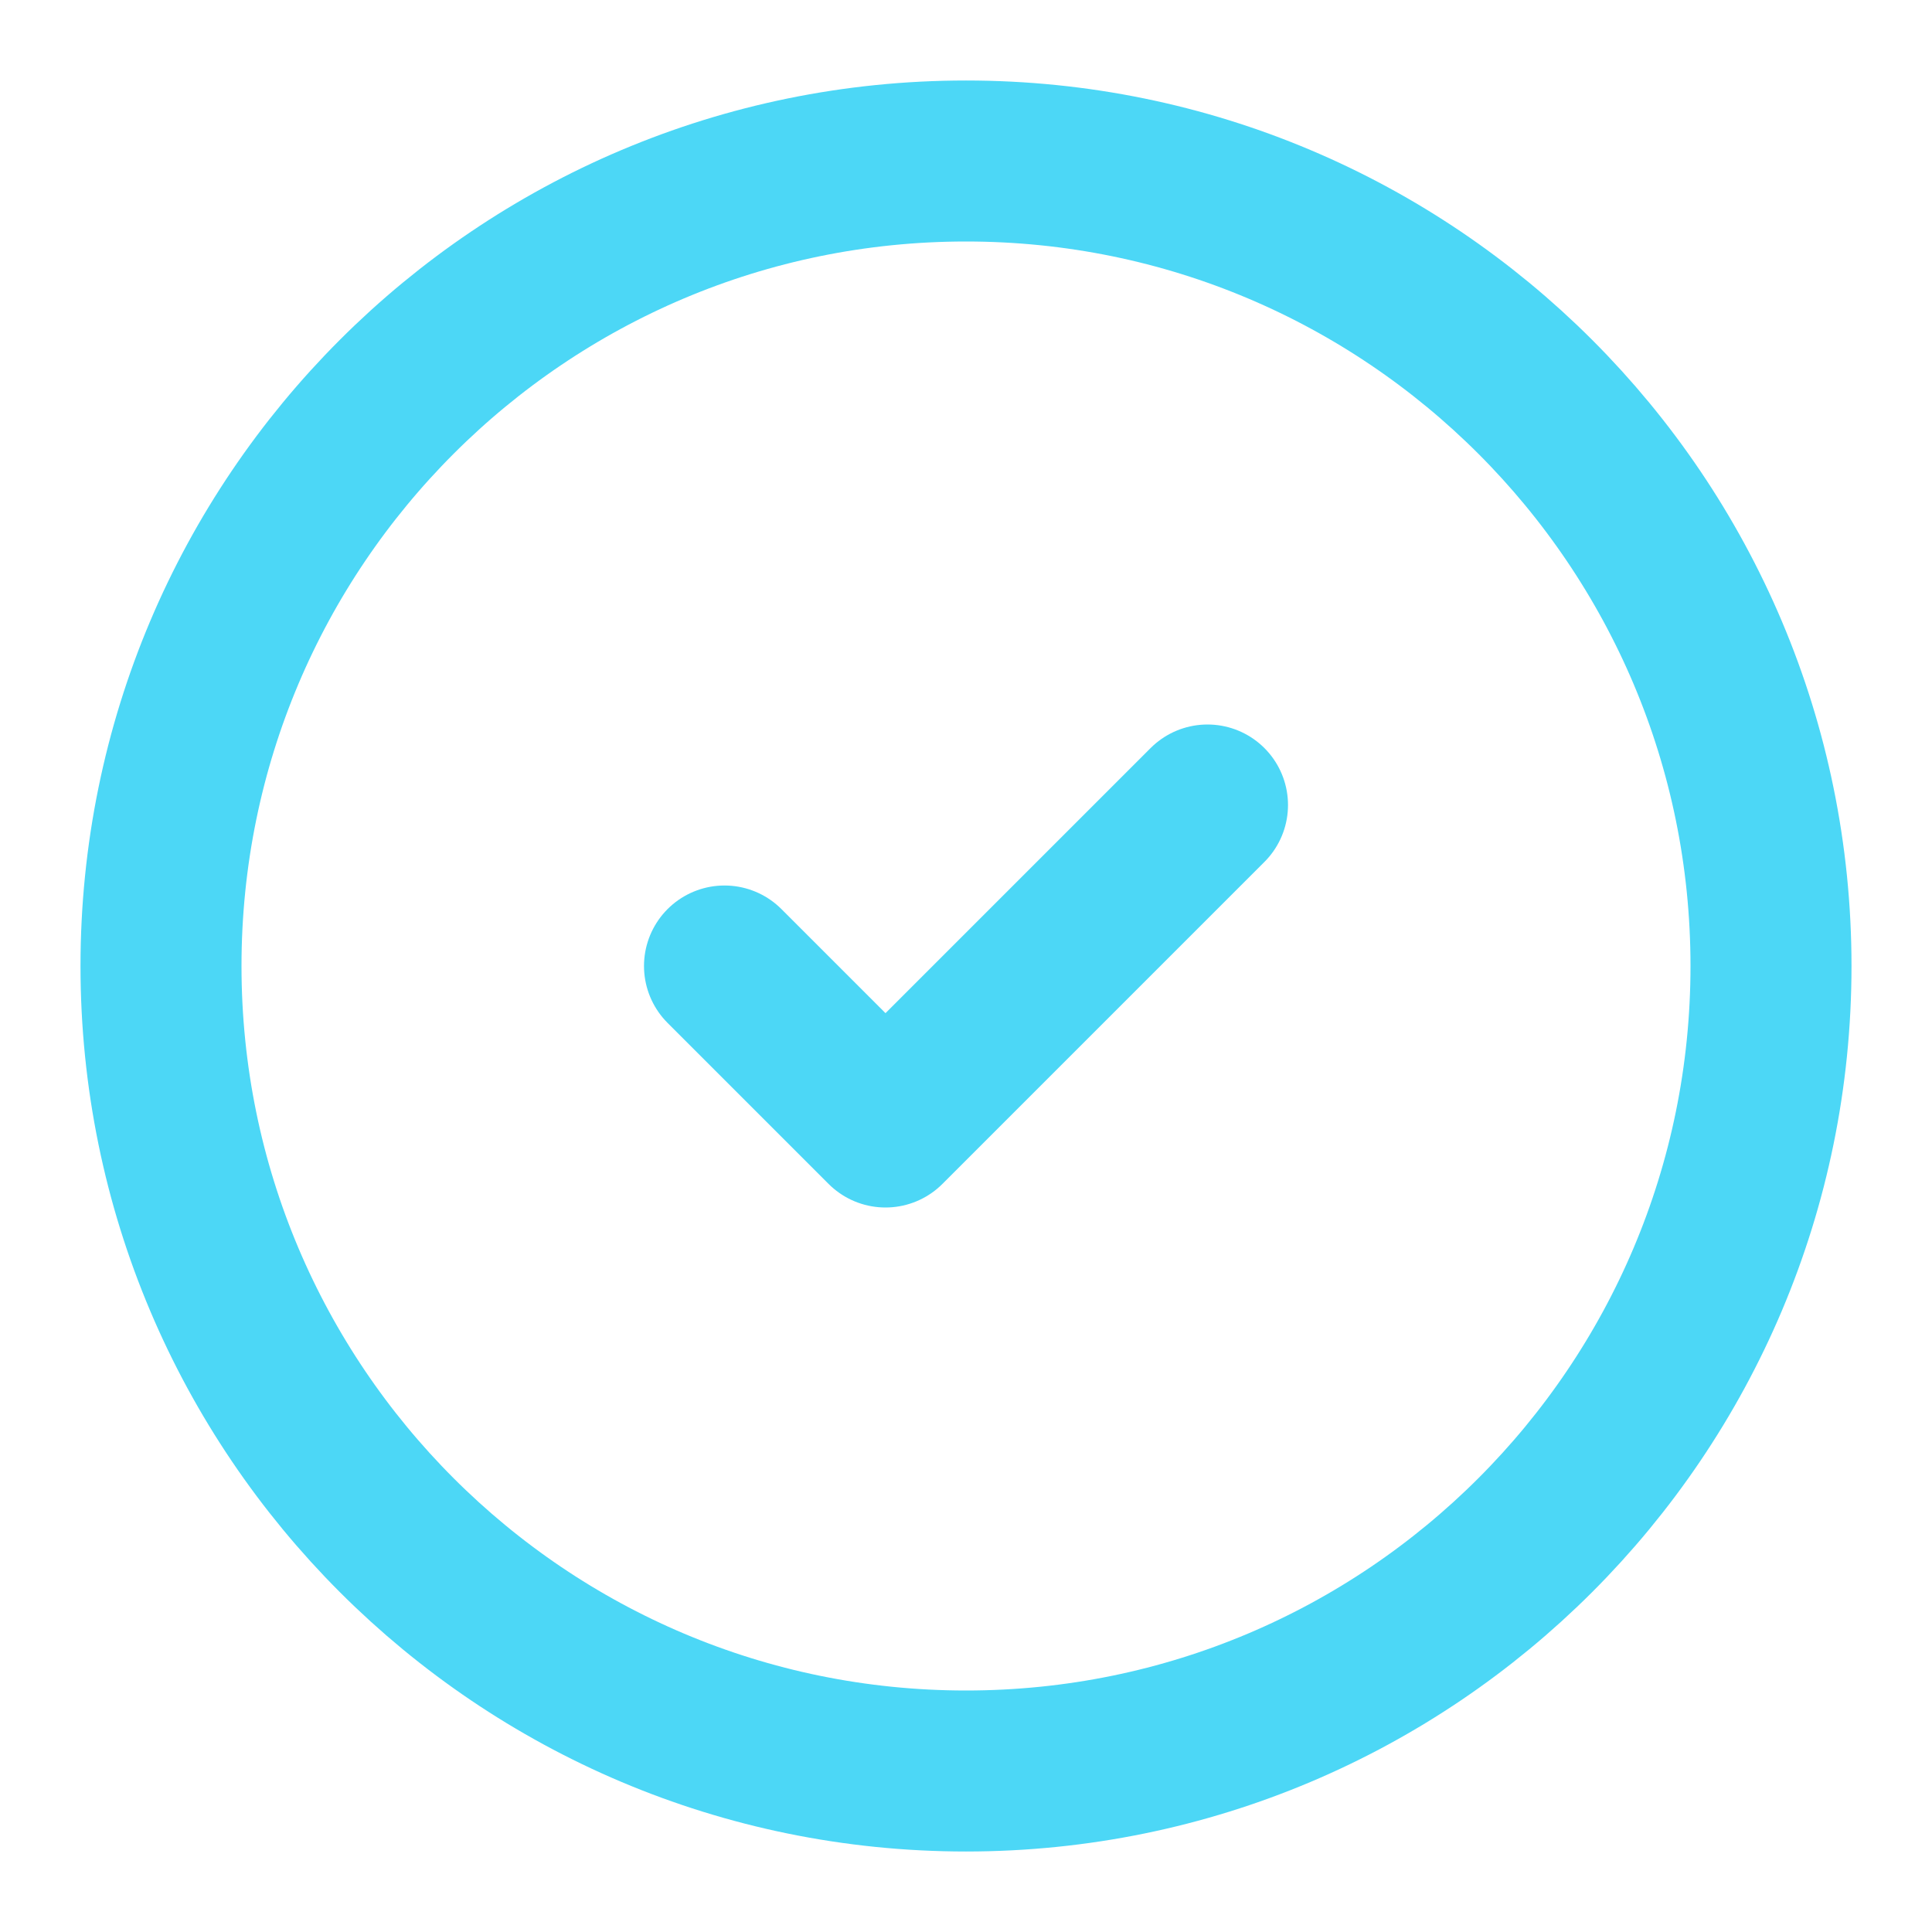
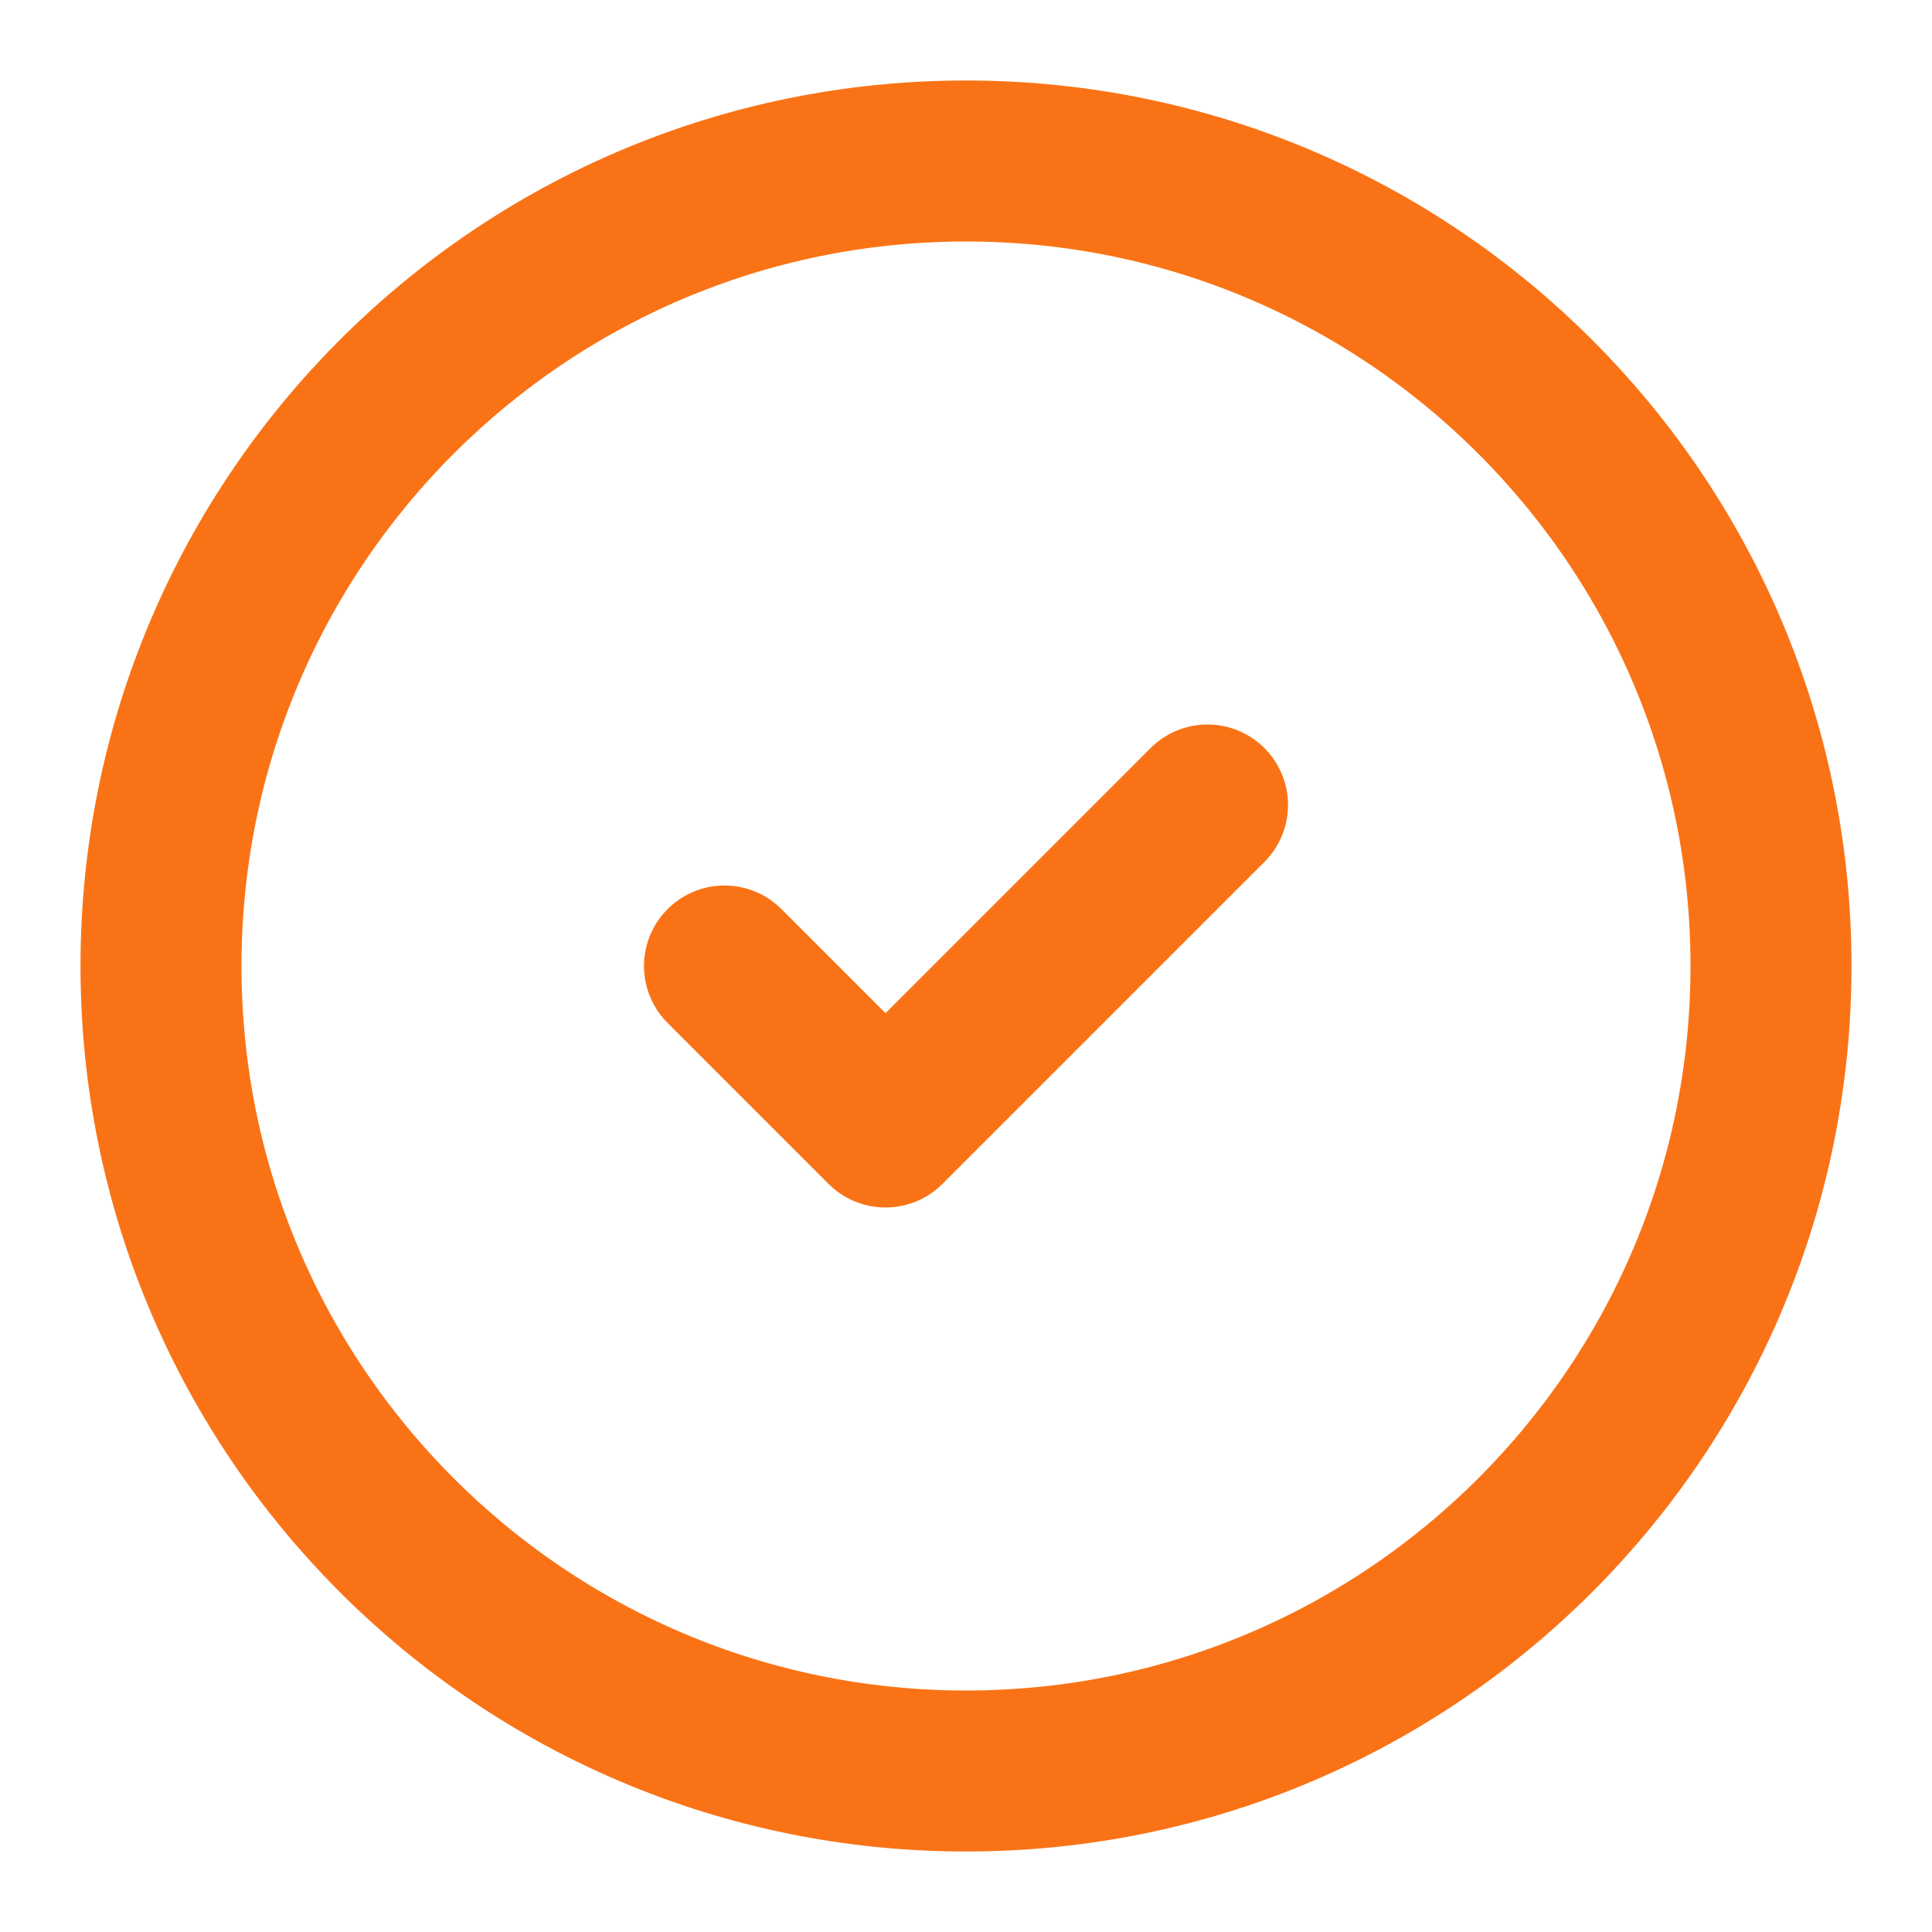
- <svg xmlns="http://www.w3.org/2000/svg" width="24" height="24" viewBox="0 0 24 24" fill="none" stroke="#4cd7f6" stroke-width="2" stroke-linecap="round" stroke-linejoin="round" class="lucide lucide-circle-check-icon lucide-circle-check">
+ <svg xmlns="http://www.w3.org/2000/svg" width="24" height="24" viewBox="0 0 24 24" fill="none" stroke="#F97316" stroke-width="2" stroke-linecap="round" stroke-linejoin="round" class="lucide lucide-circle-check-icon lucide-circle-check">
  <circle cx="12" cy="12" r="10" />
  <path d="m9 12 2 2 4-4" />
</svg>
